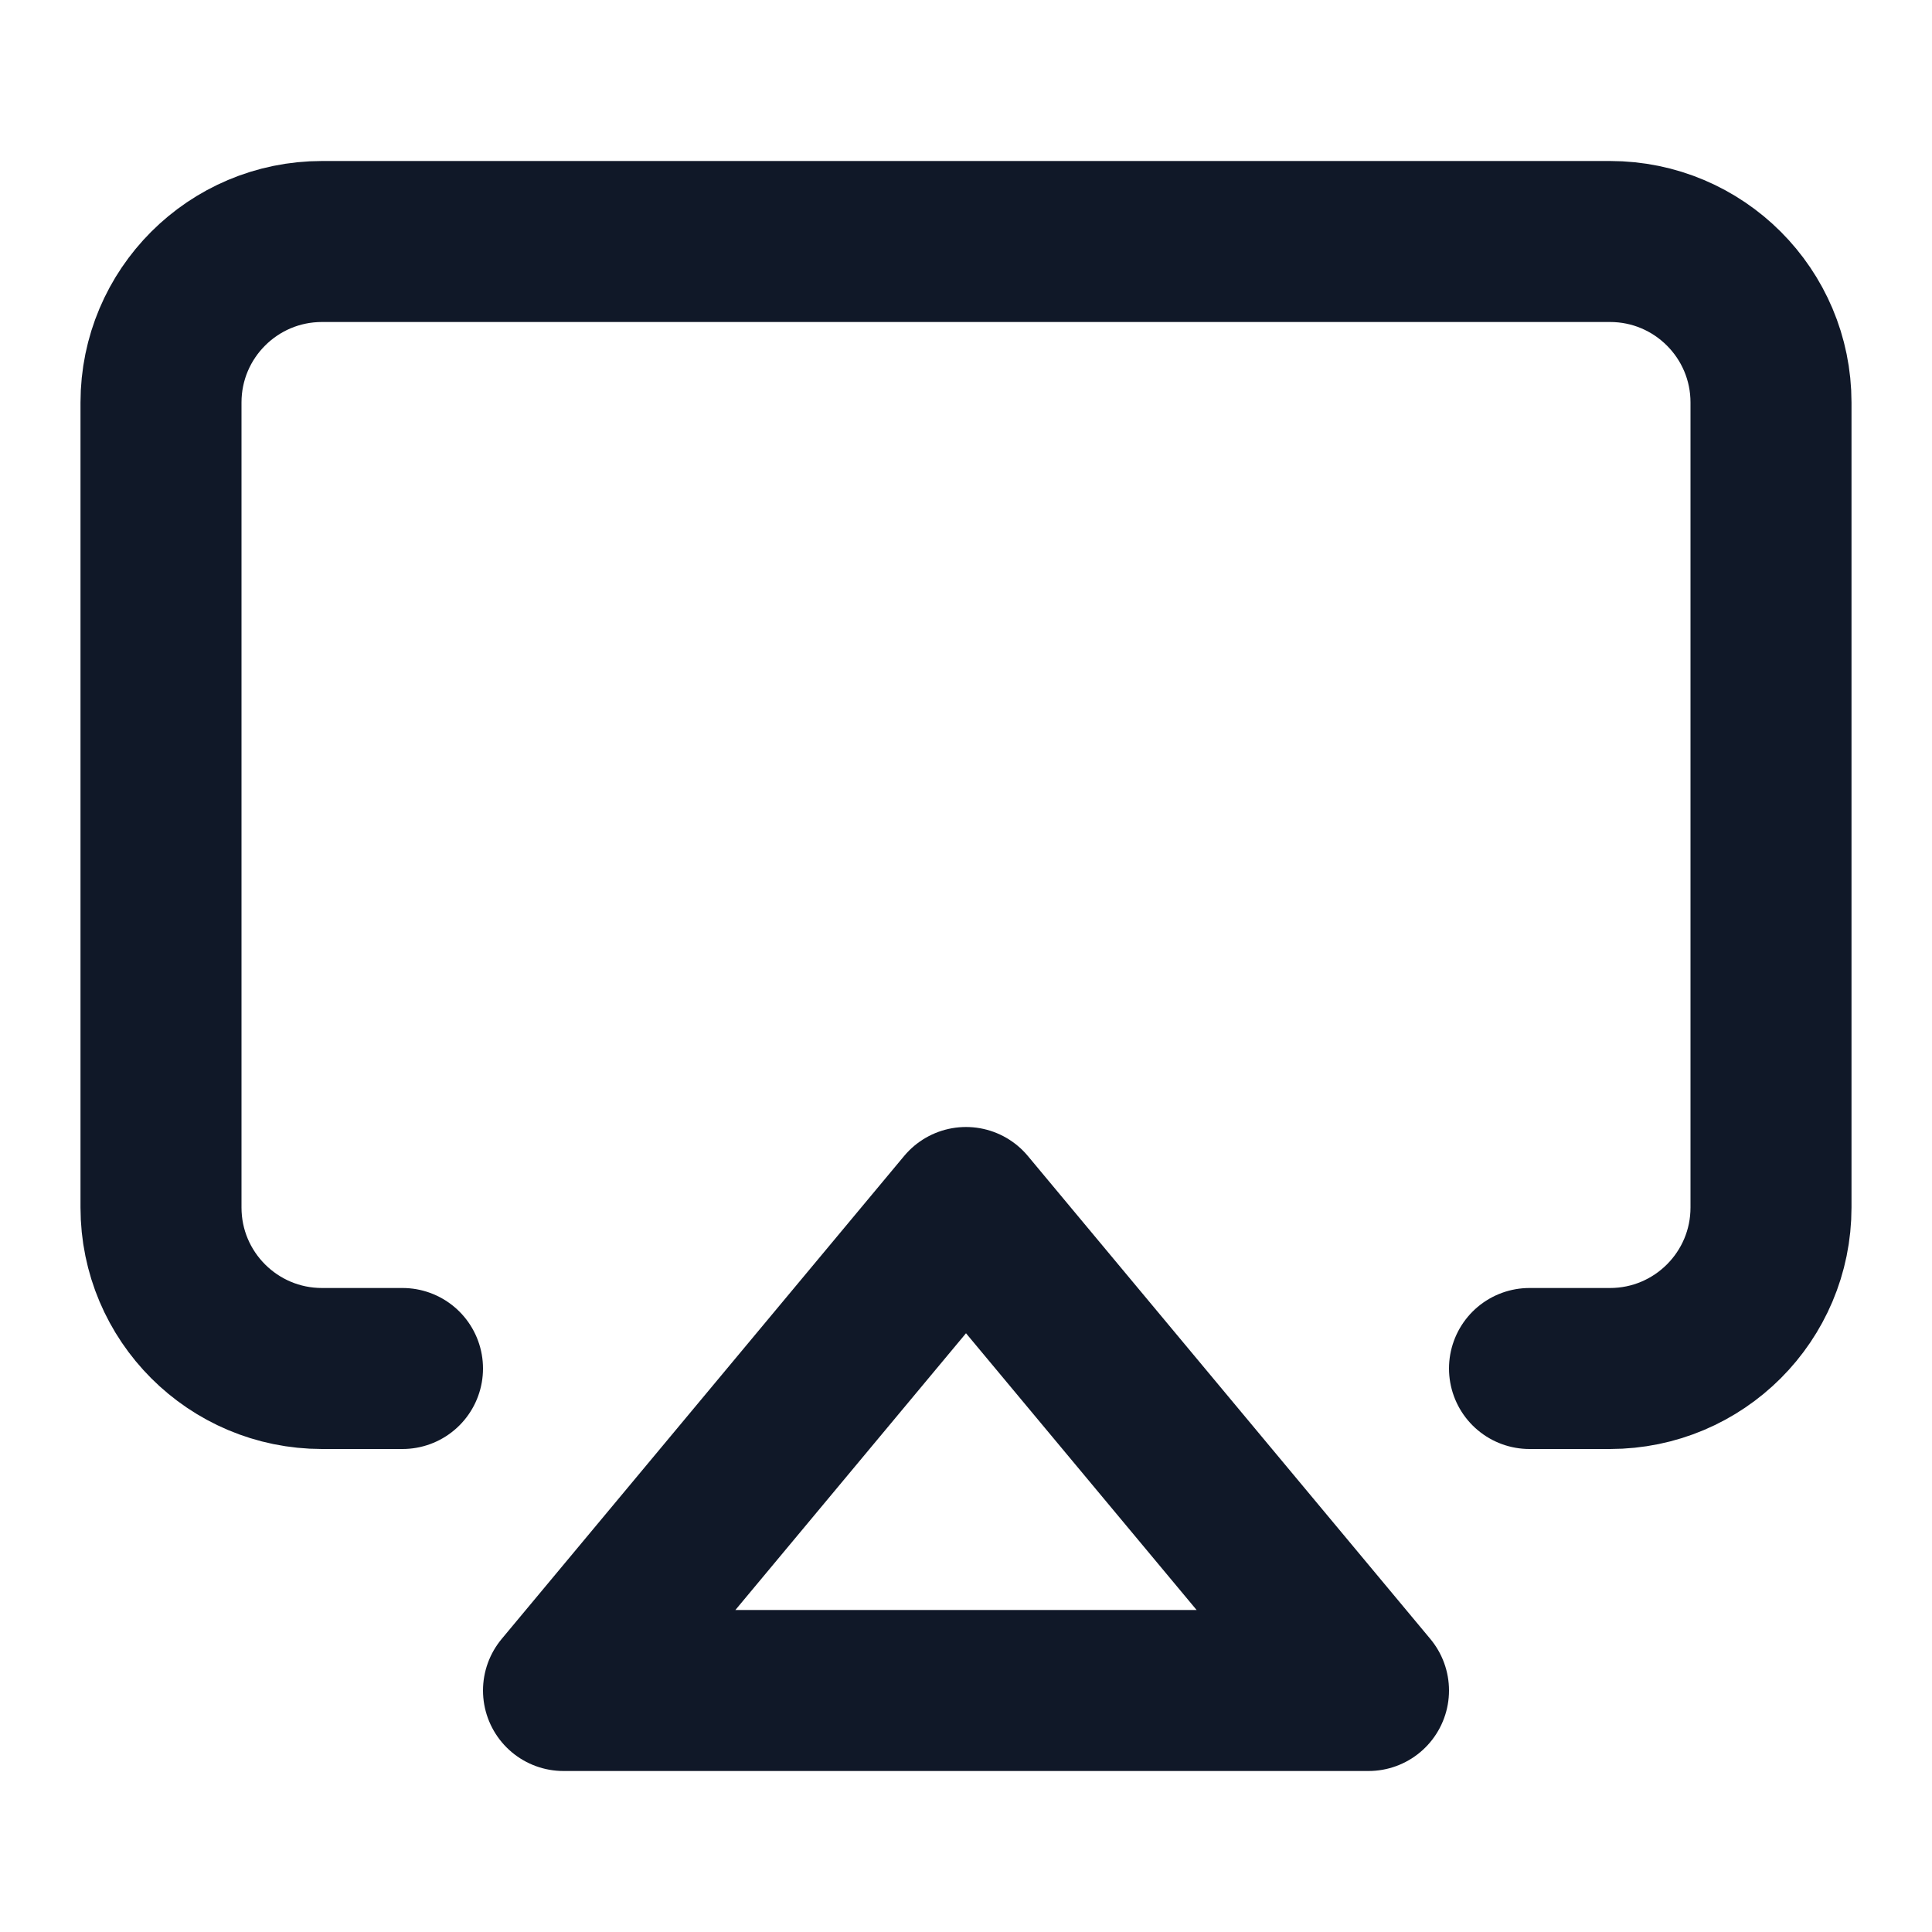
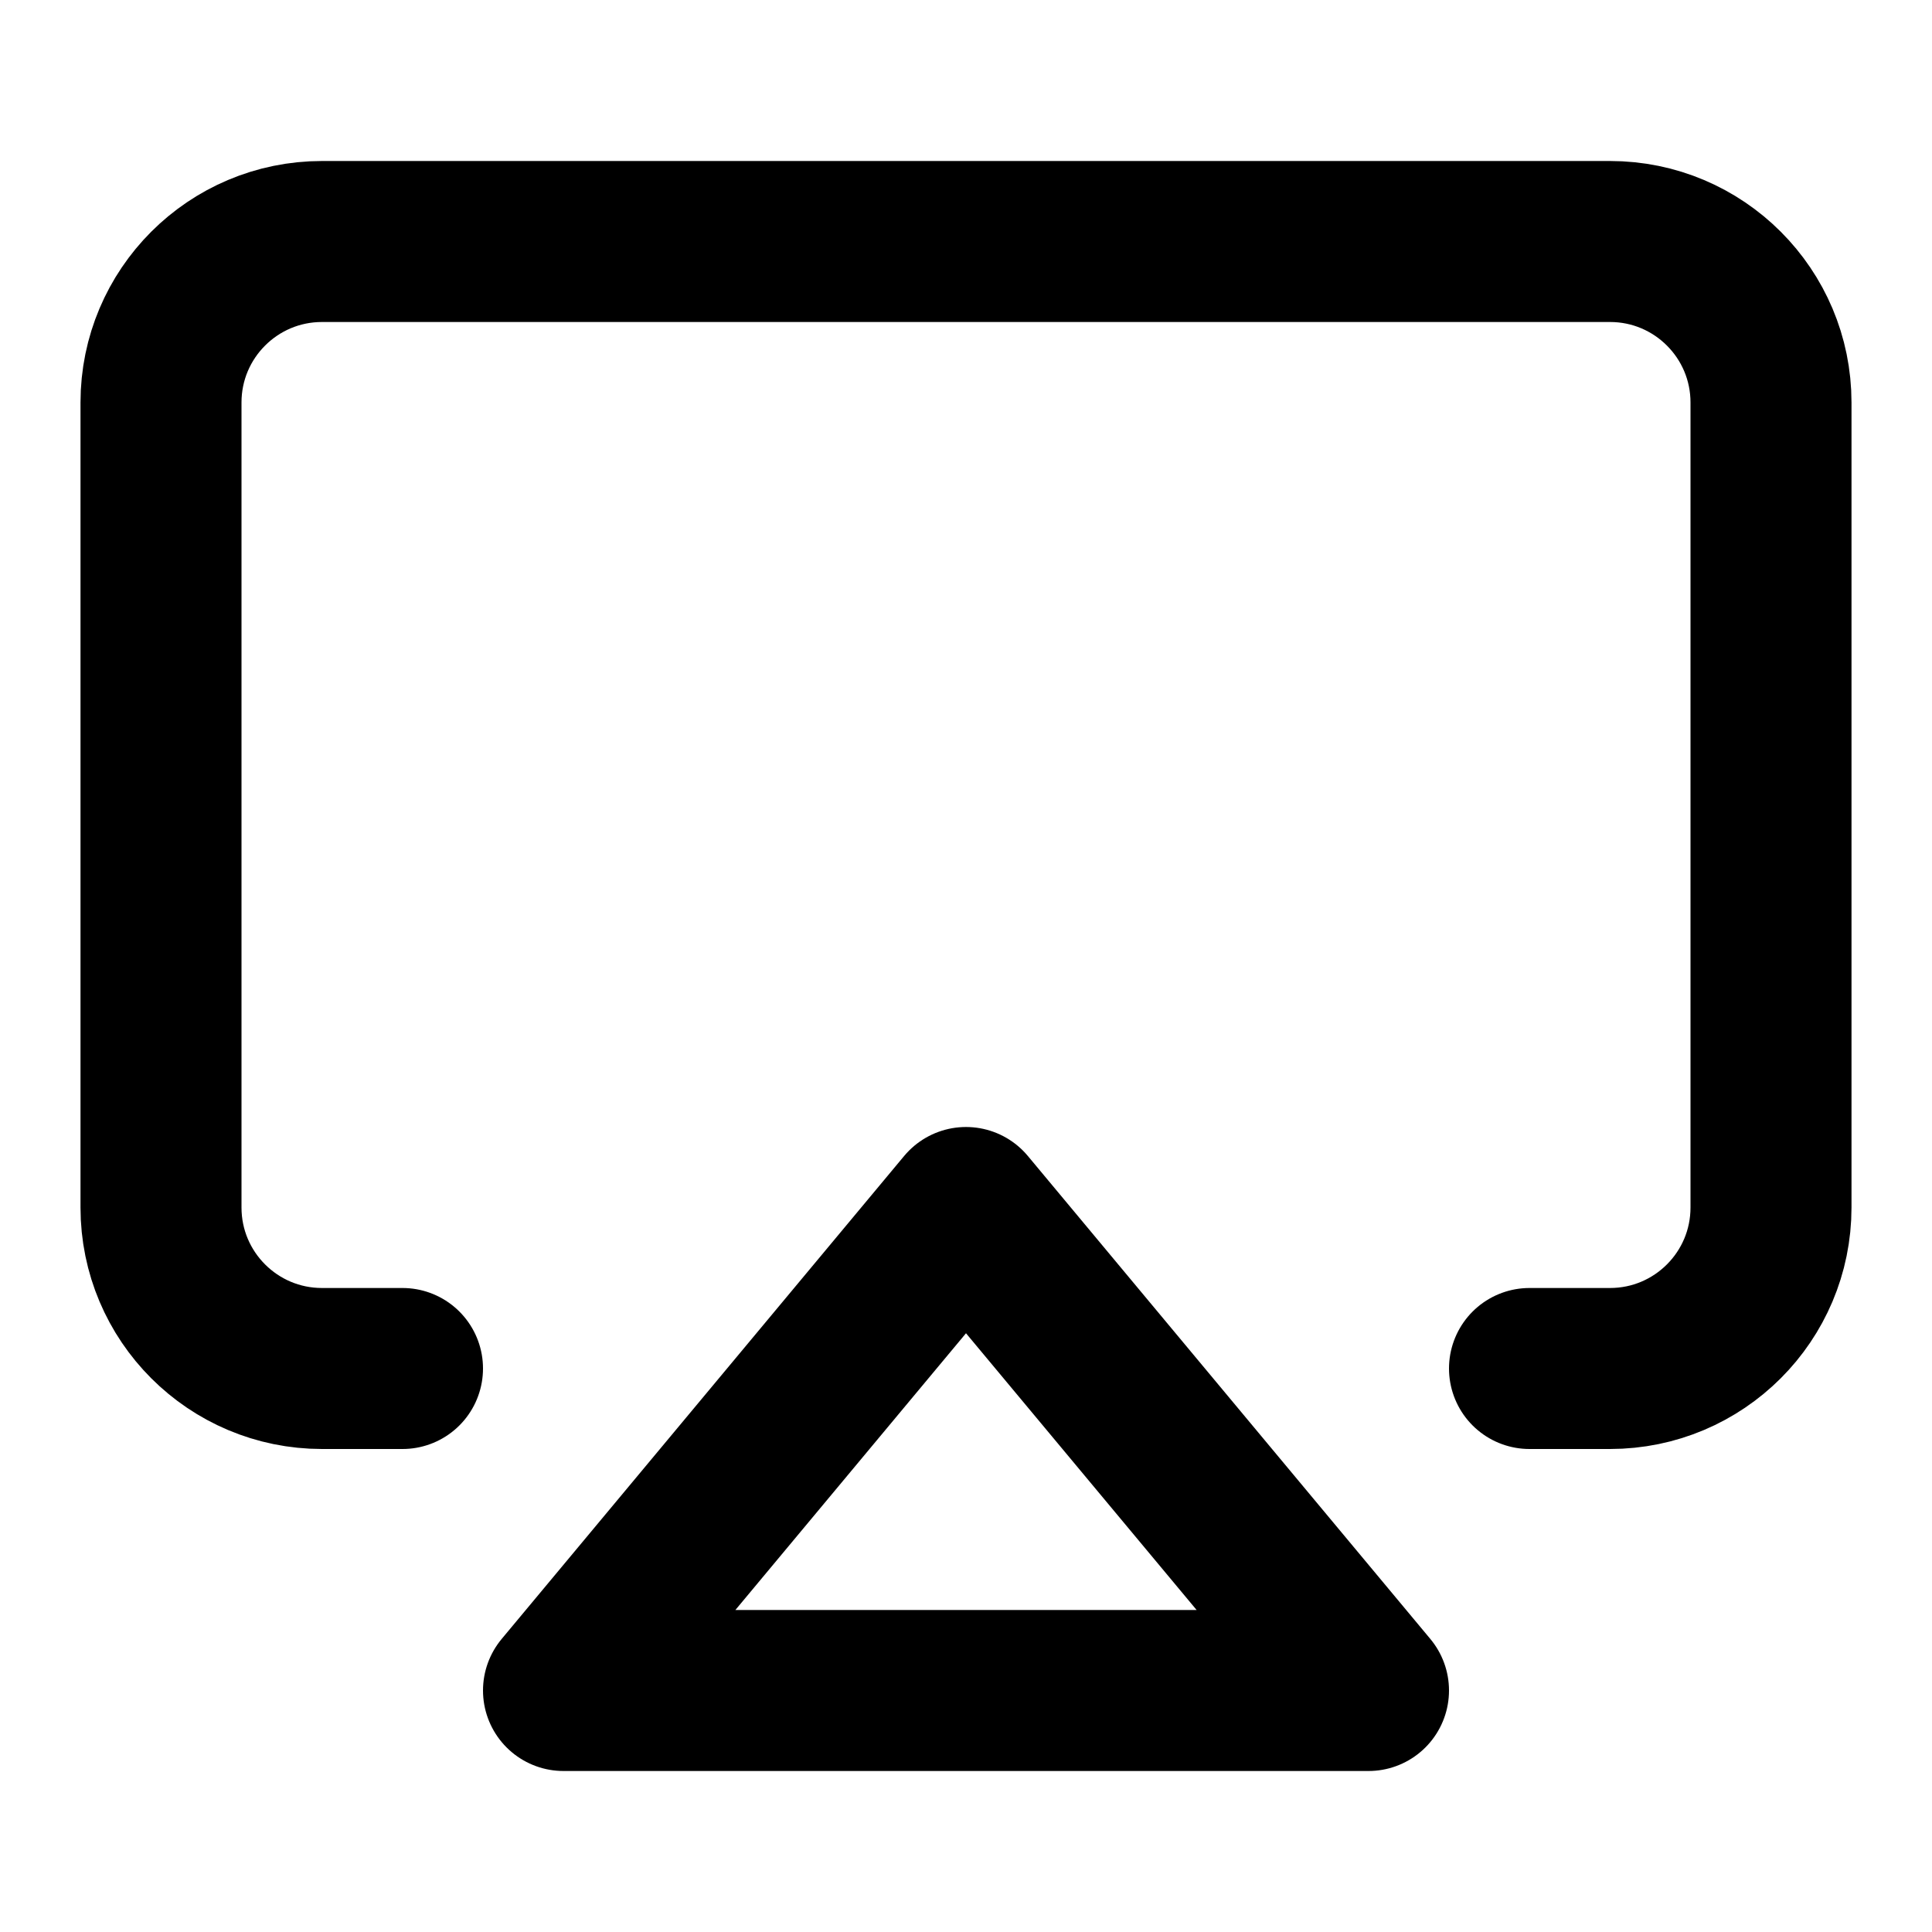
<svg xmlns="http://www.w3.org/2000/svg" width="24" height="24" fill="none">
-   <path stroke="#101828" stroke-linecap="round" stroke-linejoin="round" stroke-width="2" d="M5 17H4a2 2 0 0 1-2-2V5a2 2 0 0 1 2-2h16a2 2 0 0 1 2 2v10a2 2 0 0 1-2 2h-1m-7-2 5 6H7z" />
+   <path stroke="currentColor" stroke-linecap="round" stroke-linejoin="round" stroke-width="2" d="M5 17H4a2 2 0 0 1-2-2V5a2 2 0 0 1 2-2h16a2 2 0 0 1 2 2v10a2 2 0 0 1-2 2h-1m-7-2 5 6H7z" />
</svg>
